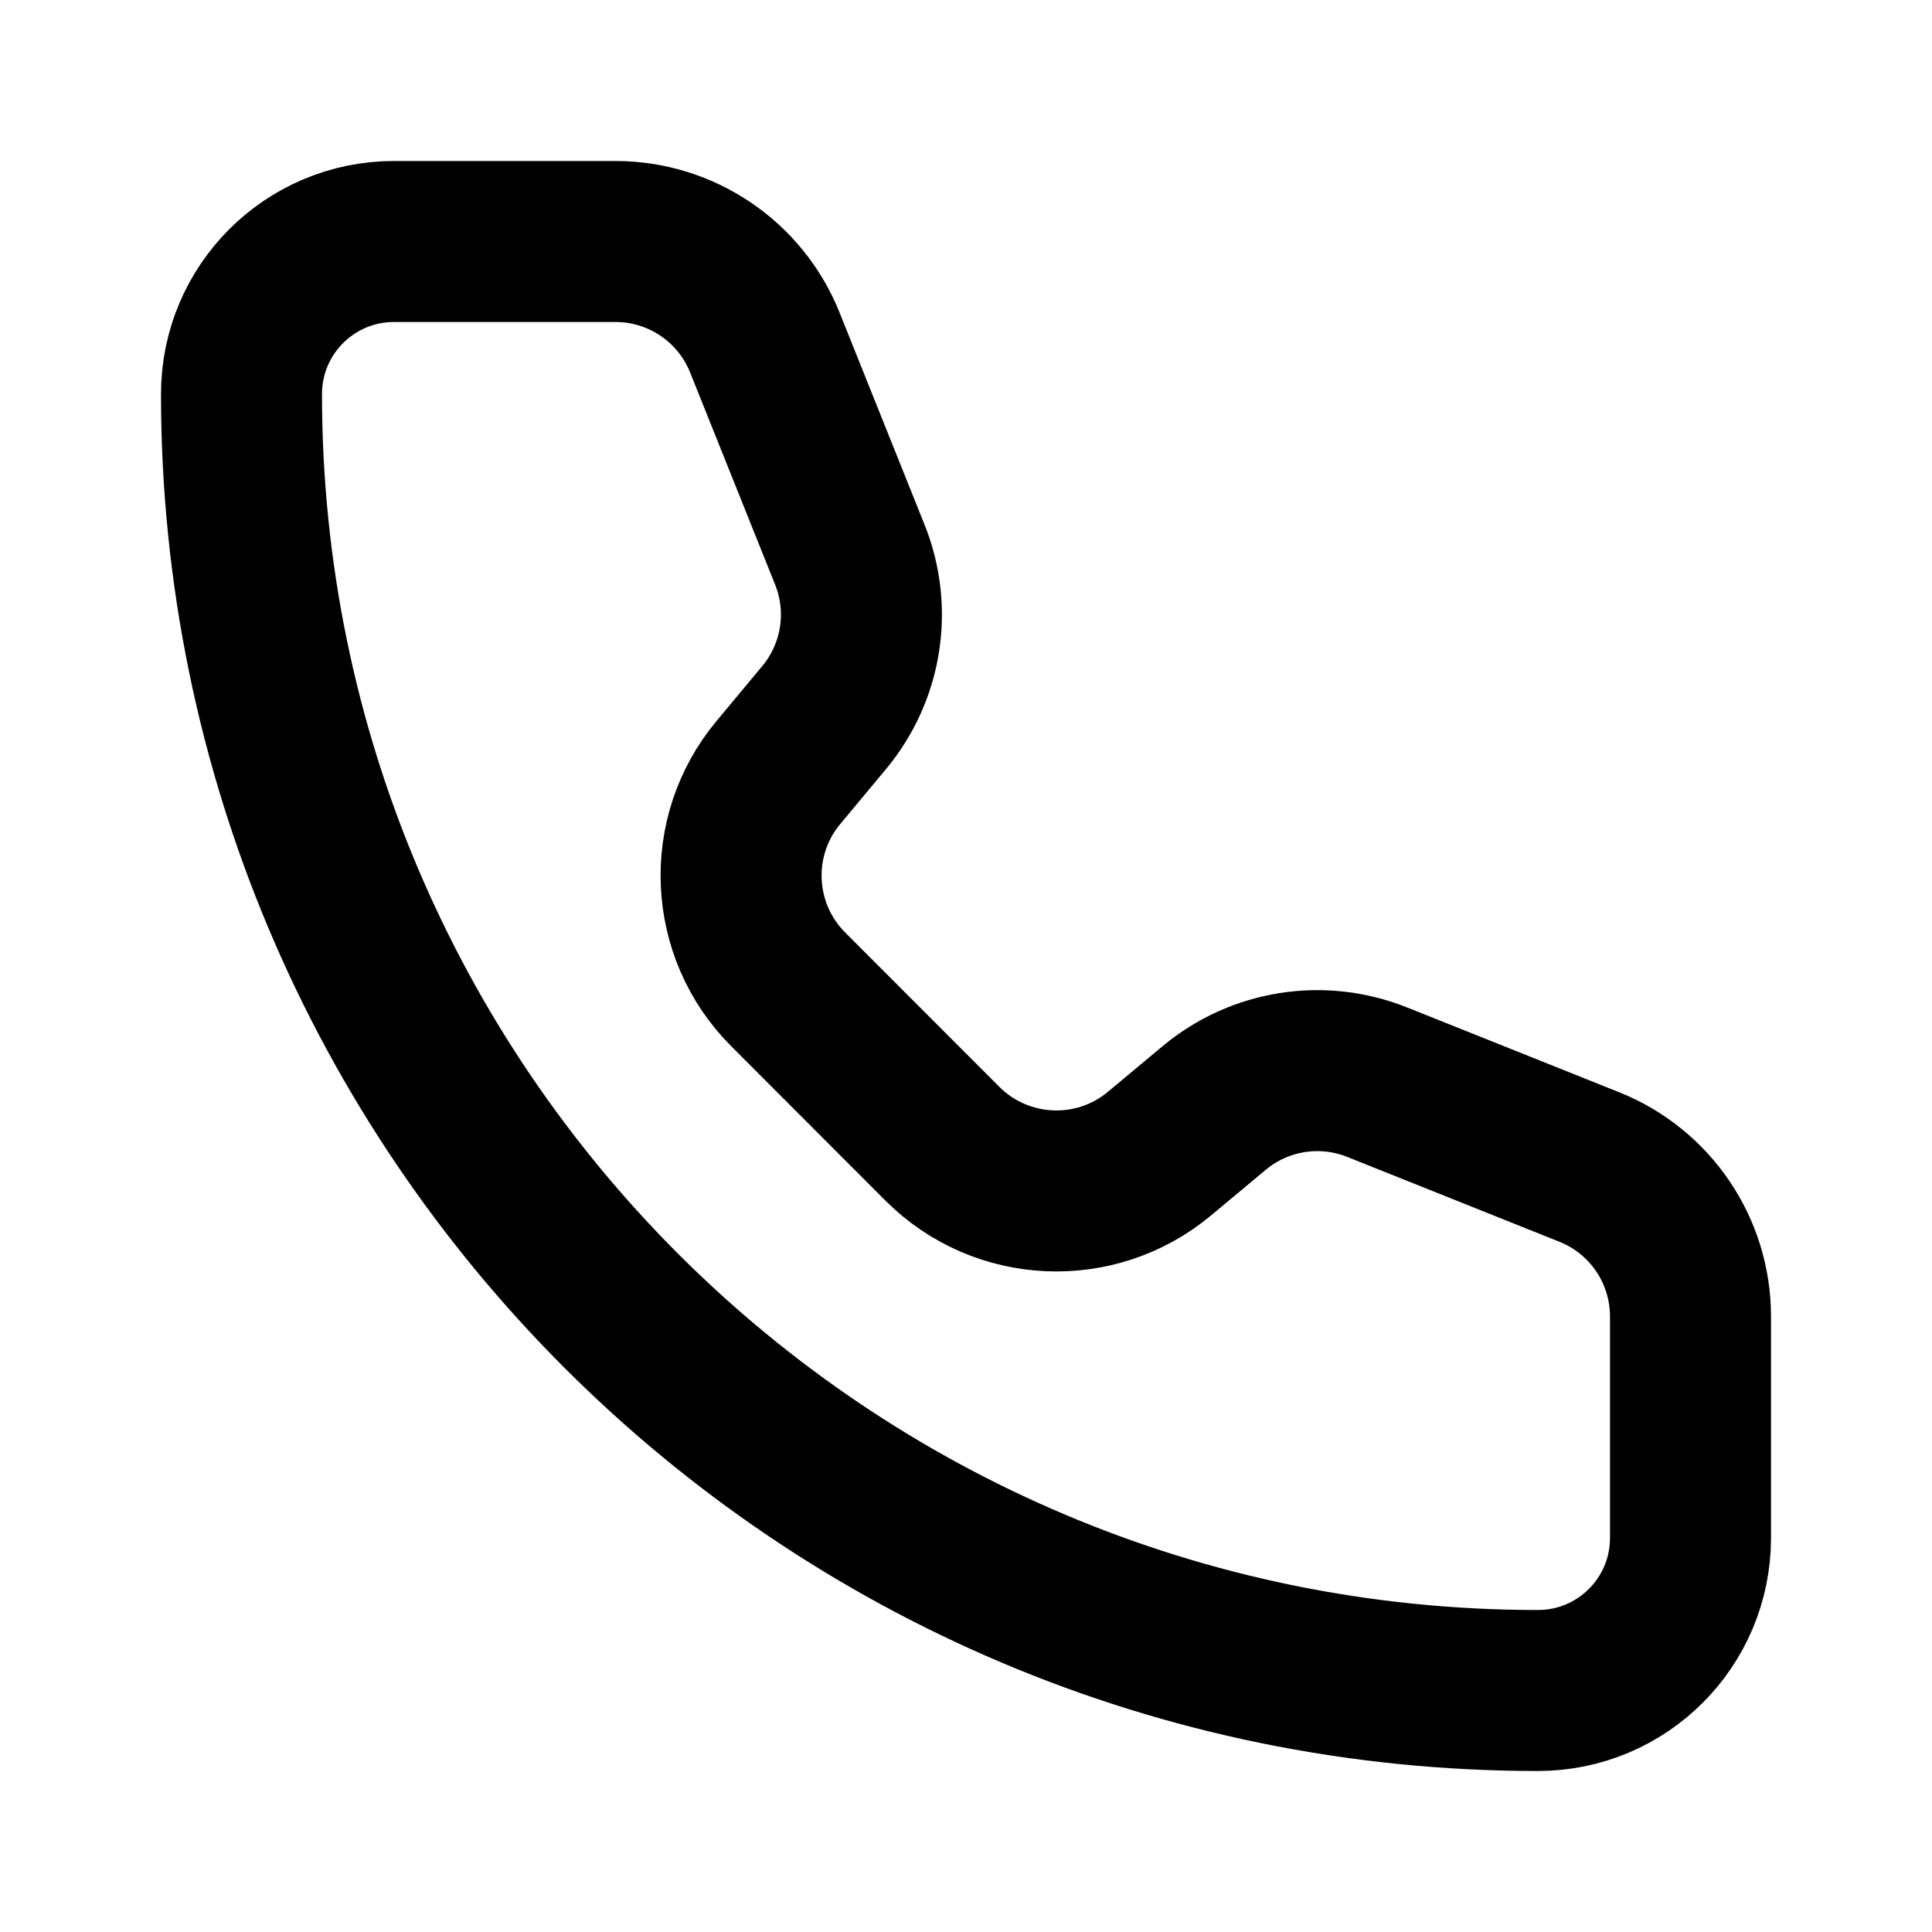
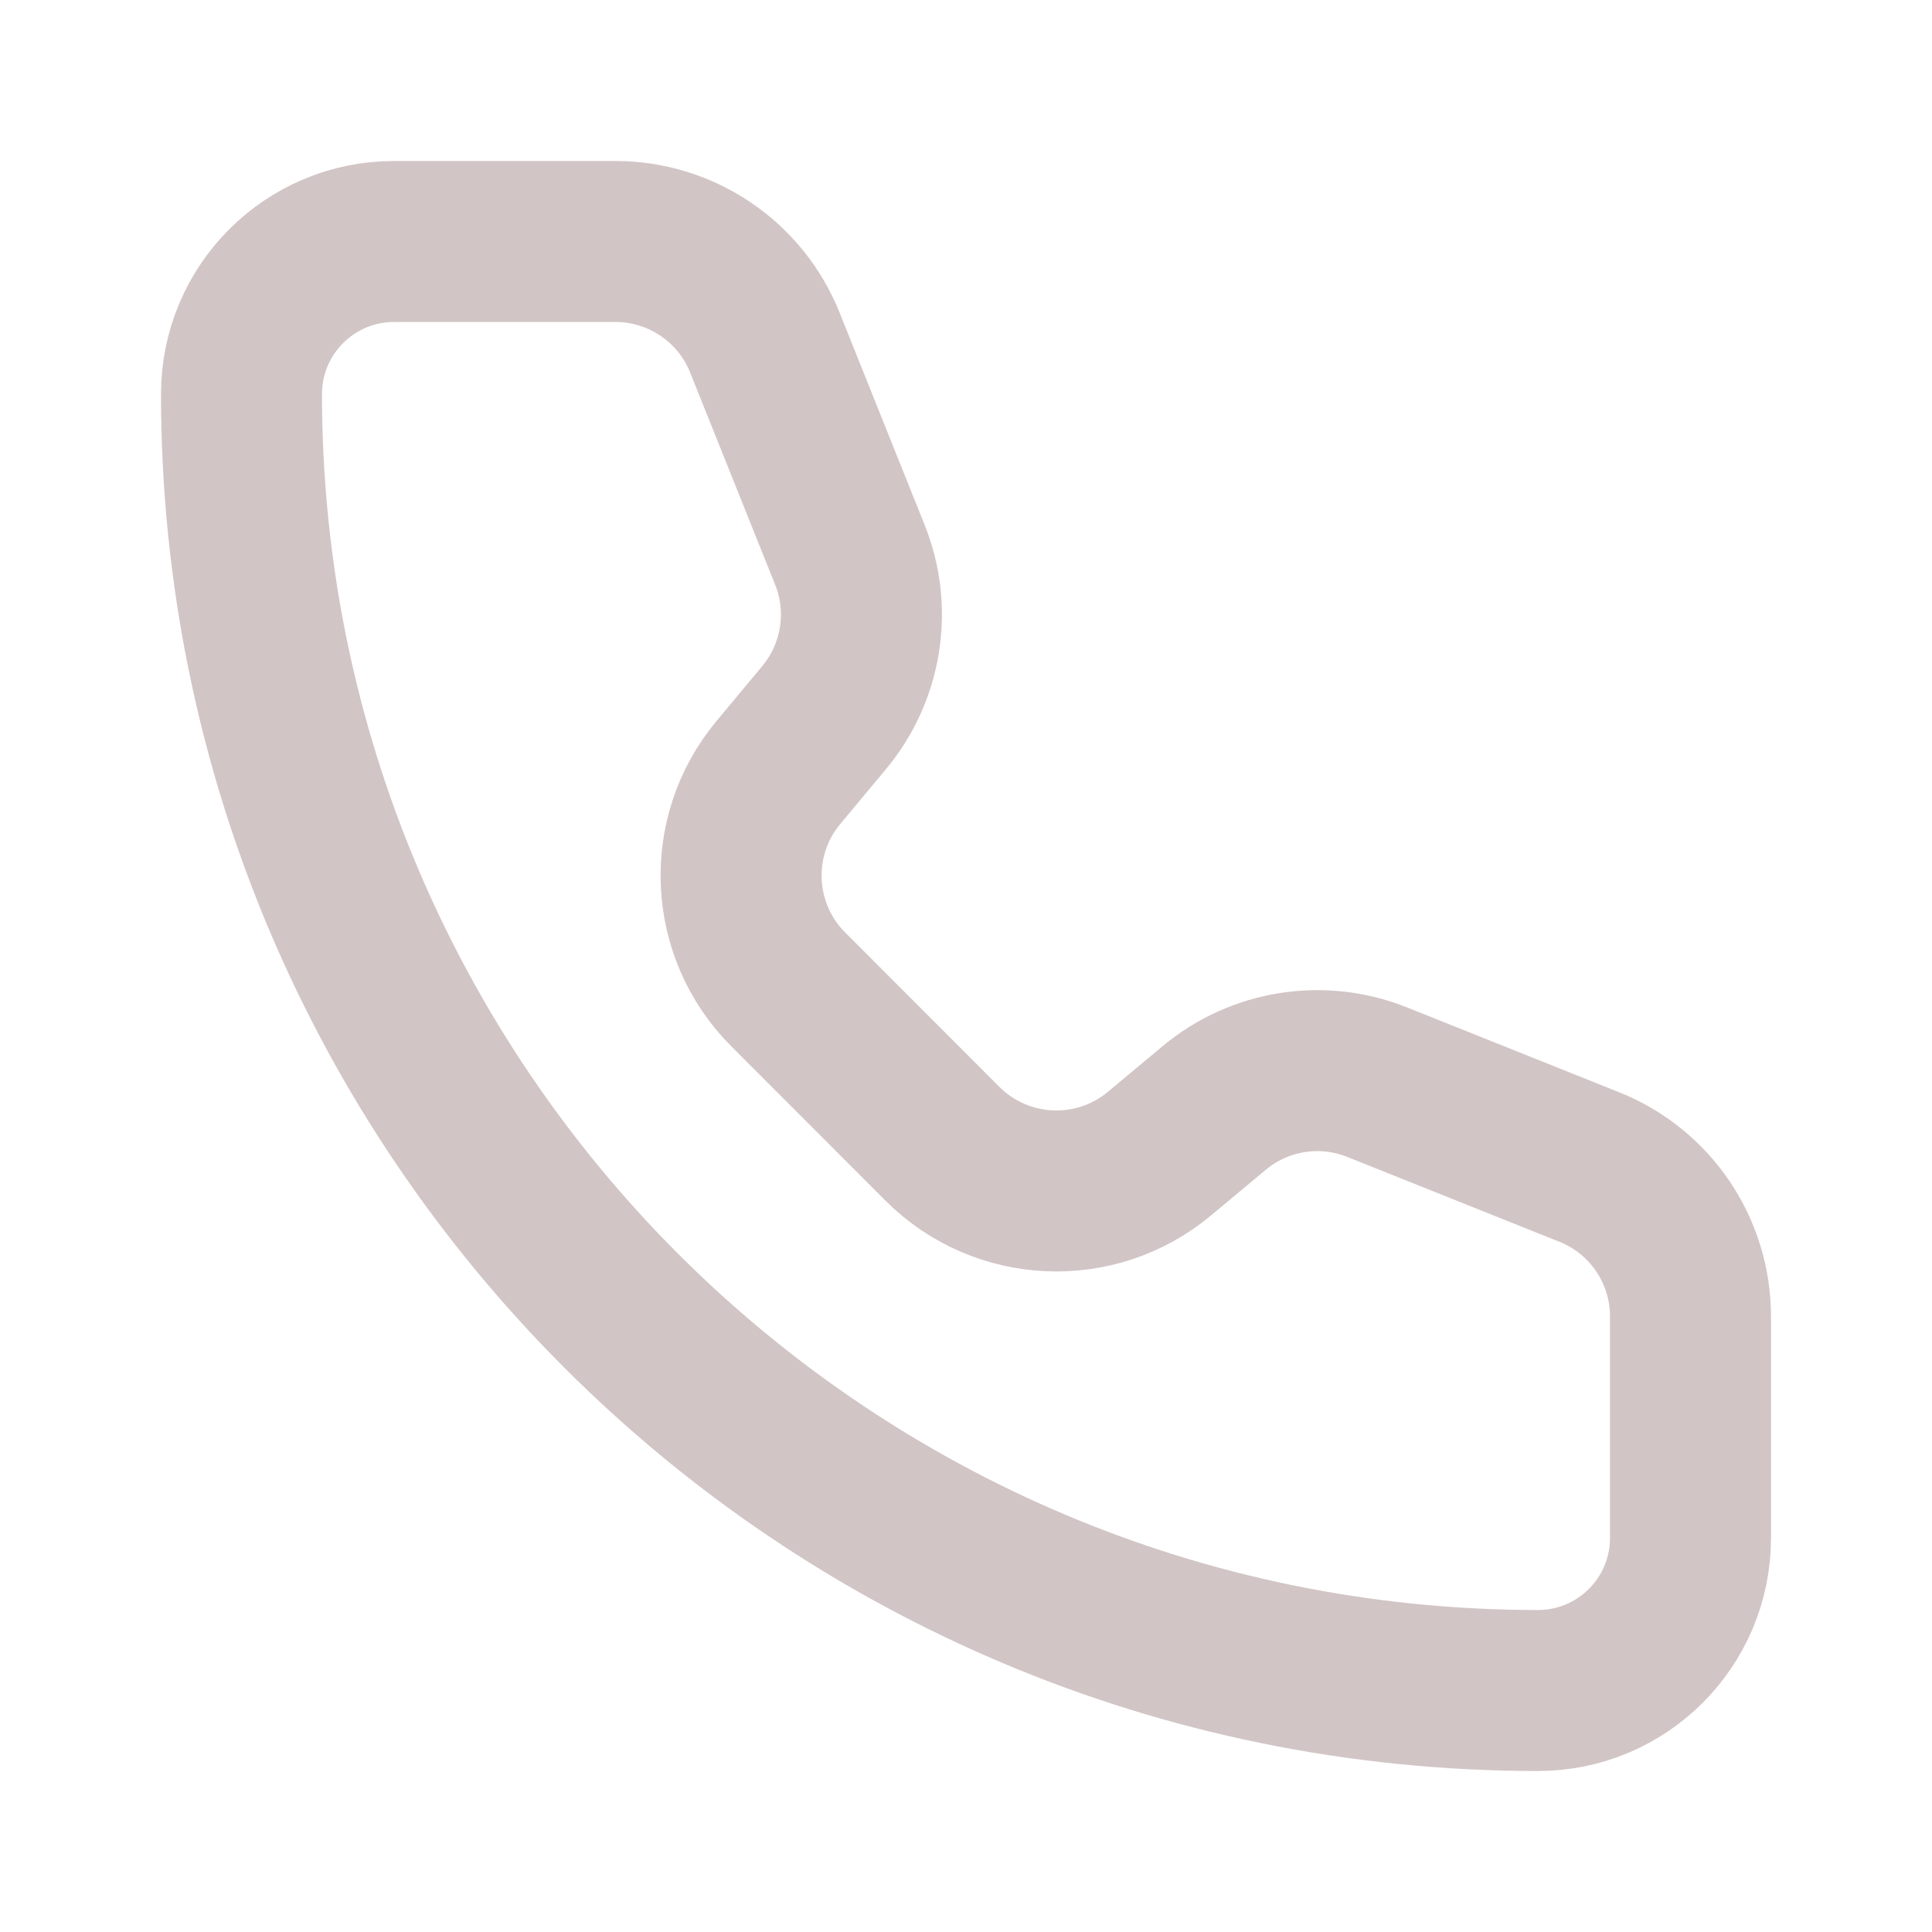
<svg xmlns="http://www.w3.org/2000/svg" width="800px" height="800px" viewBox="0 0 24 24" fill="none">
  <g id="Communication / Phone">
-     <path id="Vector" d="M9.502 4.257C9.199 3.498 8.463 3 7.646 3H4.895C3.848 3 3 3.848 3 4.895C3 13.789 10.211 21 19.105 21C20.152 21 21 20.152 21 19.105L21 16.354C21 15.536 20.503 14.801 19.743 14.497L17.107 13.443C16.425 13.17 15.648 13.293 15.084 13.763L14.403 14.331C13.609 14.993 12.44 14.94 11.708 14.209L9.792 12.291C9.061 11.56 9.007 10.391 9.669 9.597L10.236 8.916C10.707 8.352 10.831 7.575 10.558 6.893L9.502 4.257Z" stroke="#000000" stroke-width="2" stroke-linecap="round" stroke-linejoin="round" />
+     <path id="Vector" d="M9.502 4.257C9.199 3.498 8.463 3 7.646 3H4.895C3.848 3 3 3.848 3 4.895C3 13.789 10.211 21 19.105 21C20.152 21 21 20.152 21 19.105L21 16.354C21 15.536 20.503 14.801 19.743 14.497L17.107 13.443C16.425 13.17 15.648 13.293 15.084 13.763L14.403 14.331C13.609 14.993 12.44 14.94 11.708 14.209L9.792 12.291C9.061 11.56 9.007 10.391 9.669 9.597L10.236 8.916C10.707 8.352 10.831 7.575 10.558 6.893L9.502 4.257Z" stroke="#d1c4c4fc" stroke-width="2" stroke-linecap="round" stroke-linejoin="round" />
  </g>
</svg>
